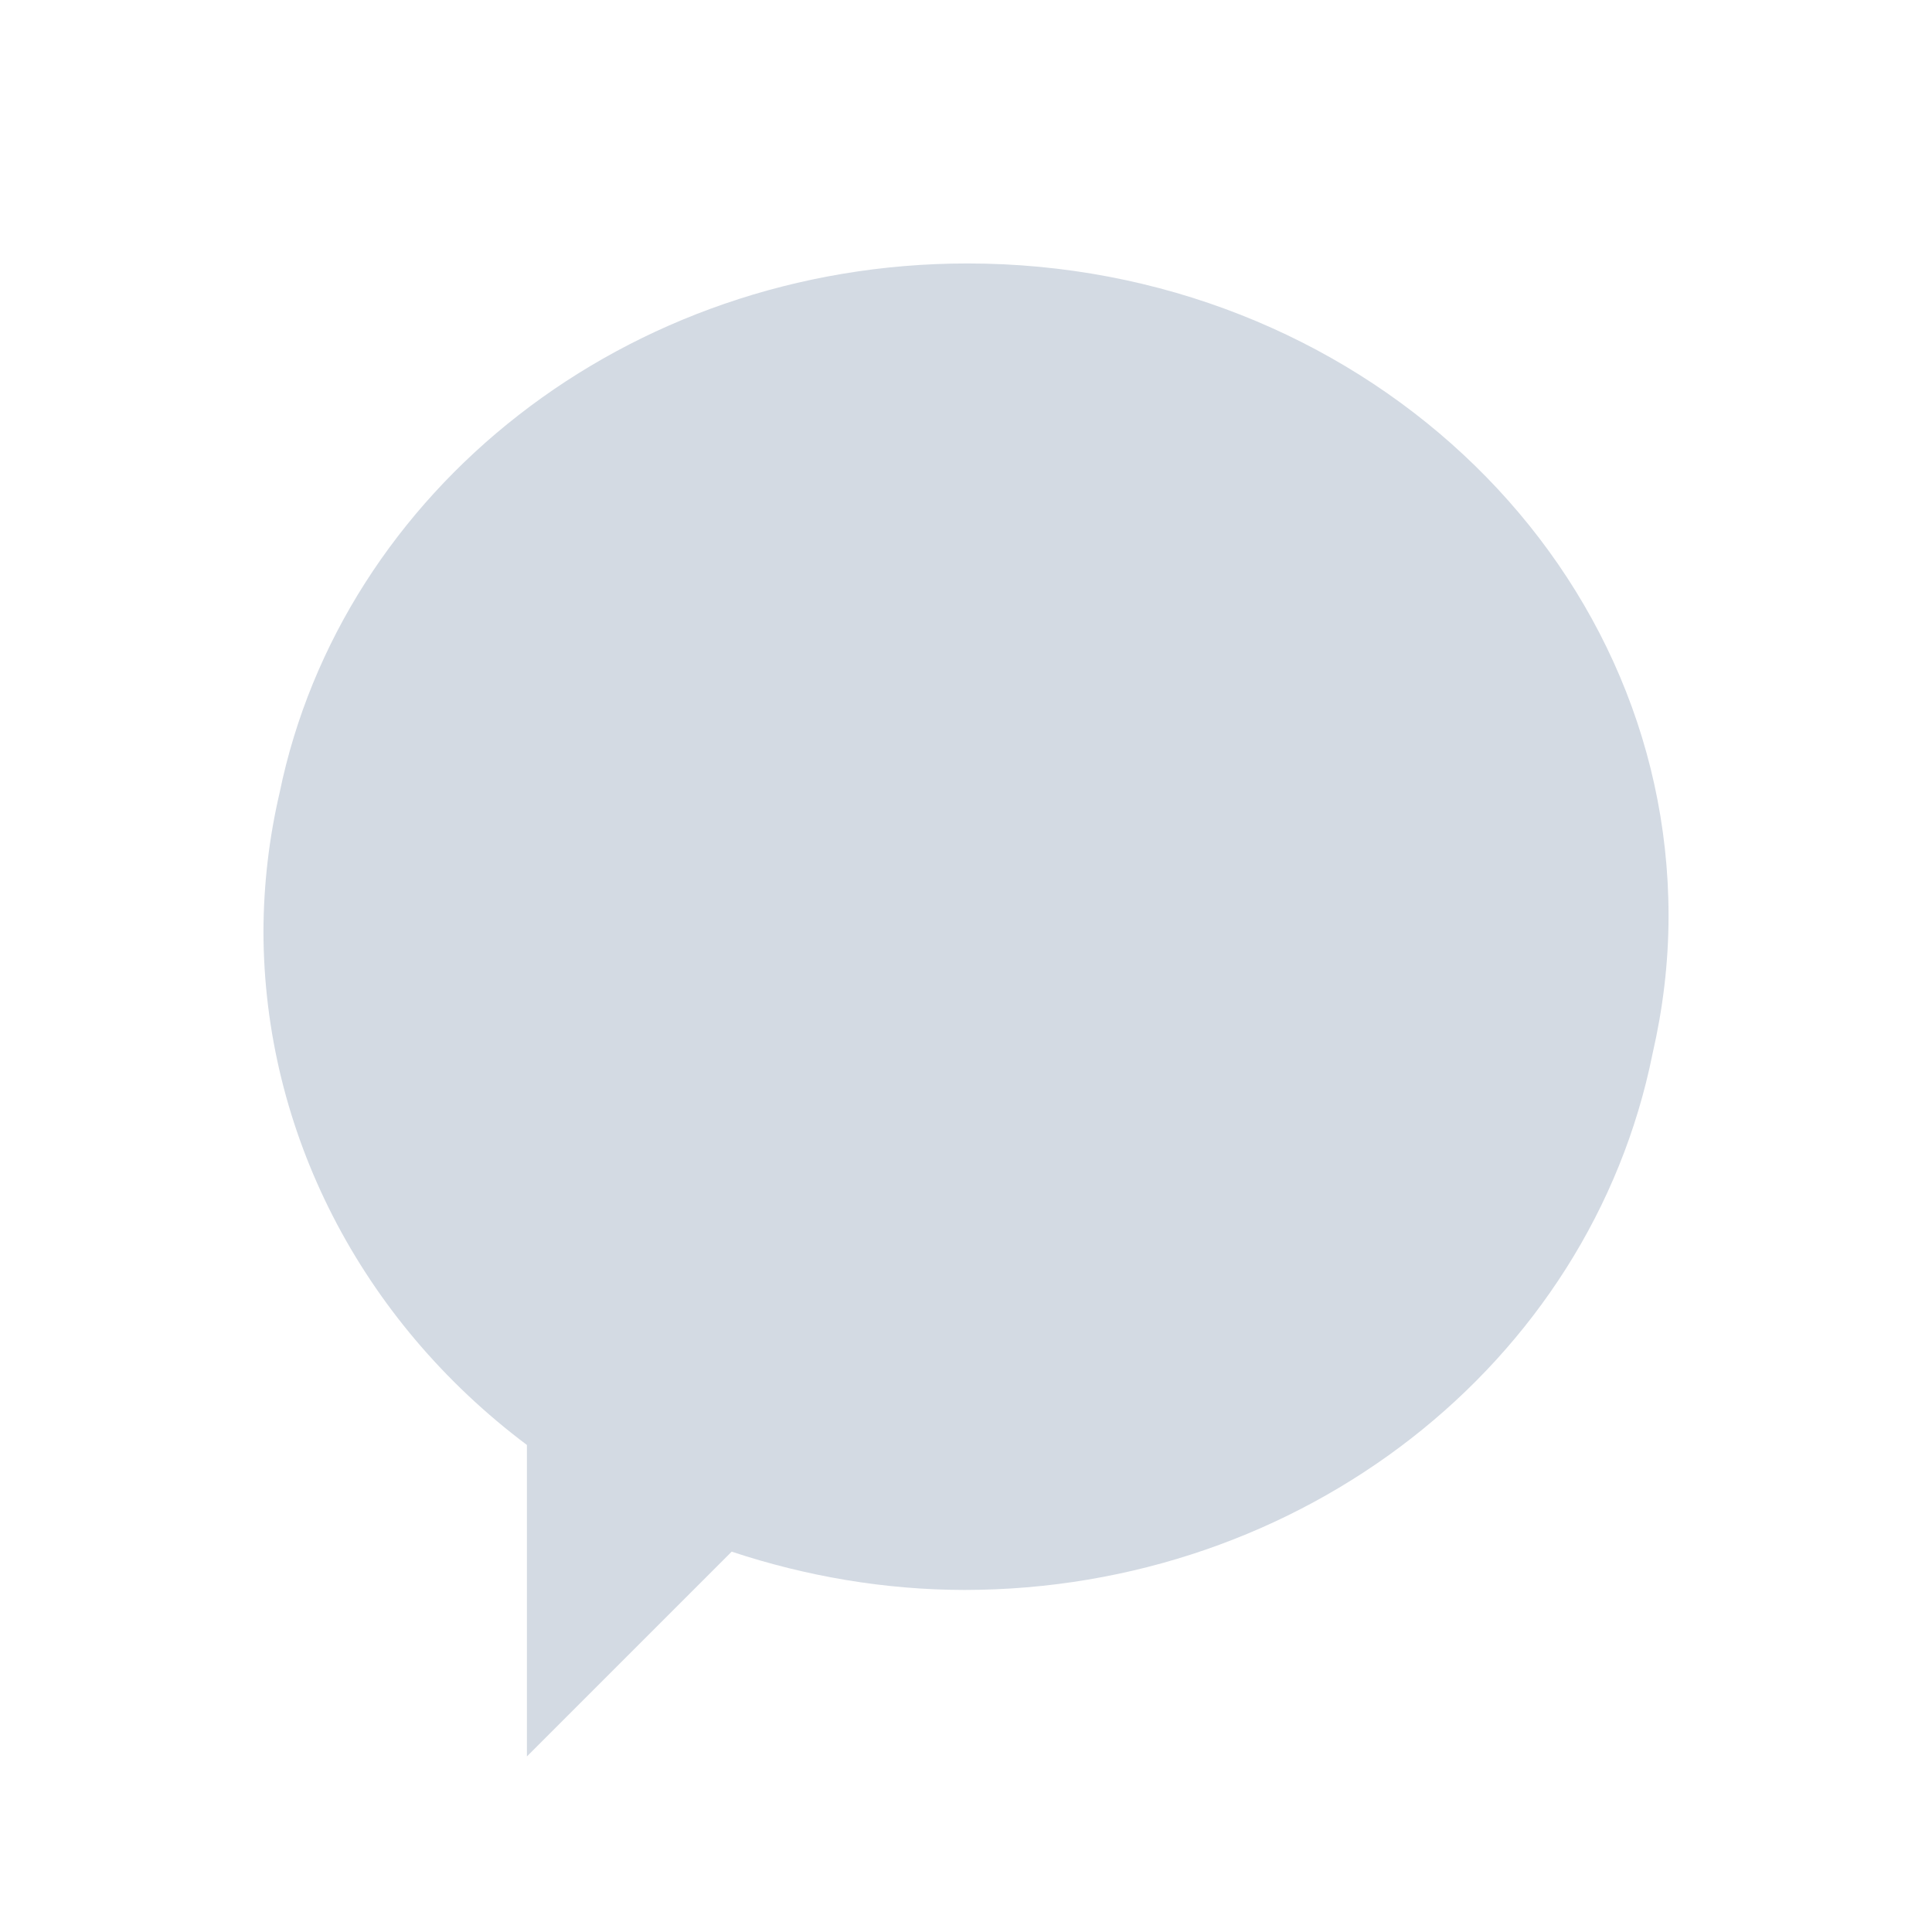
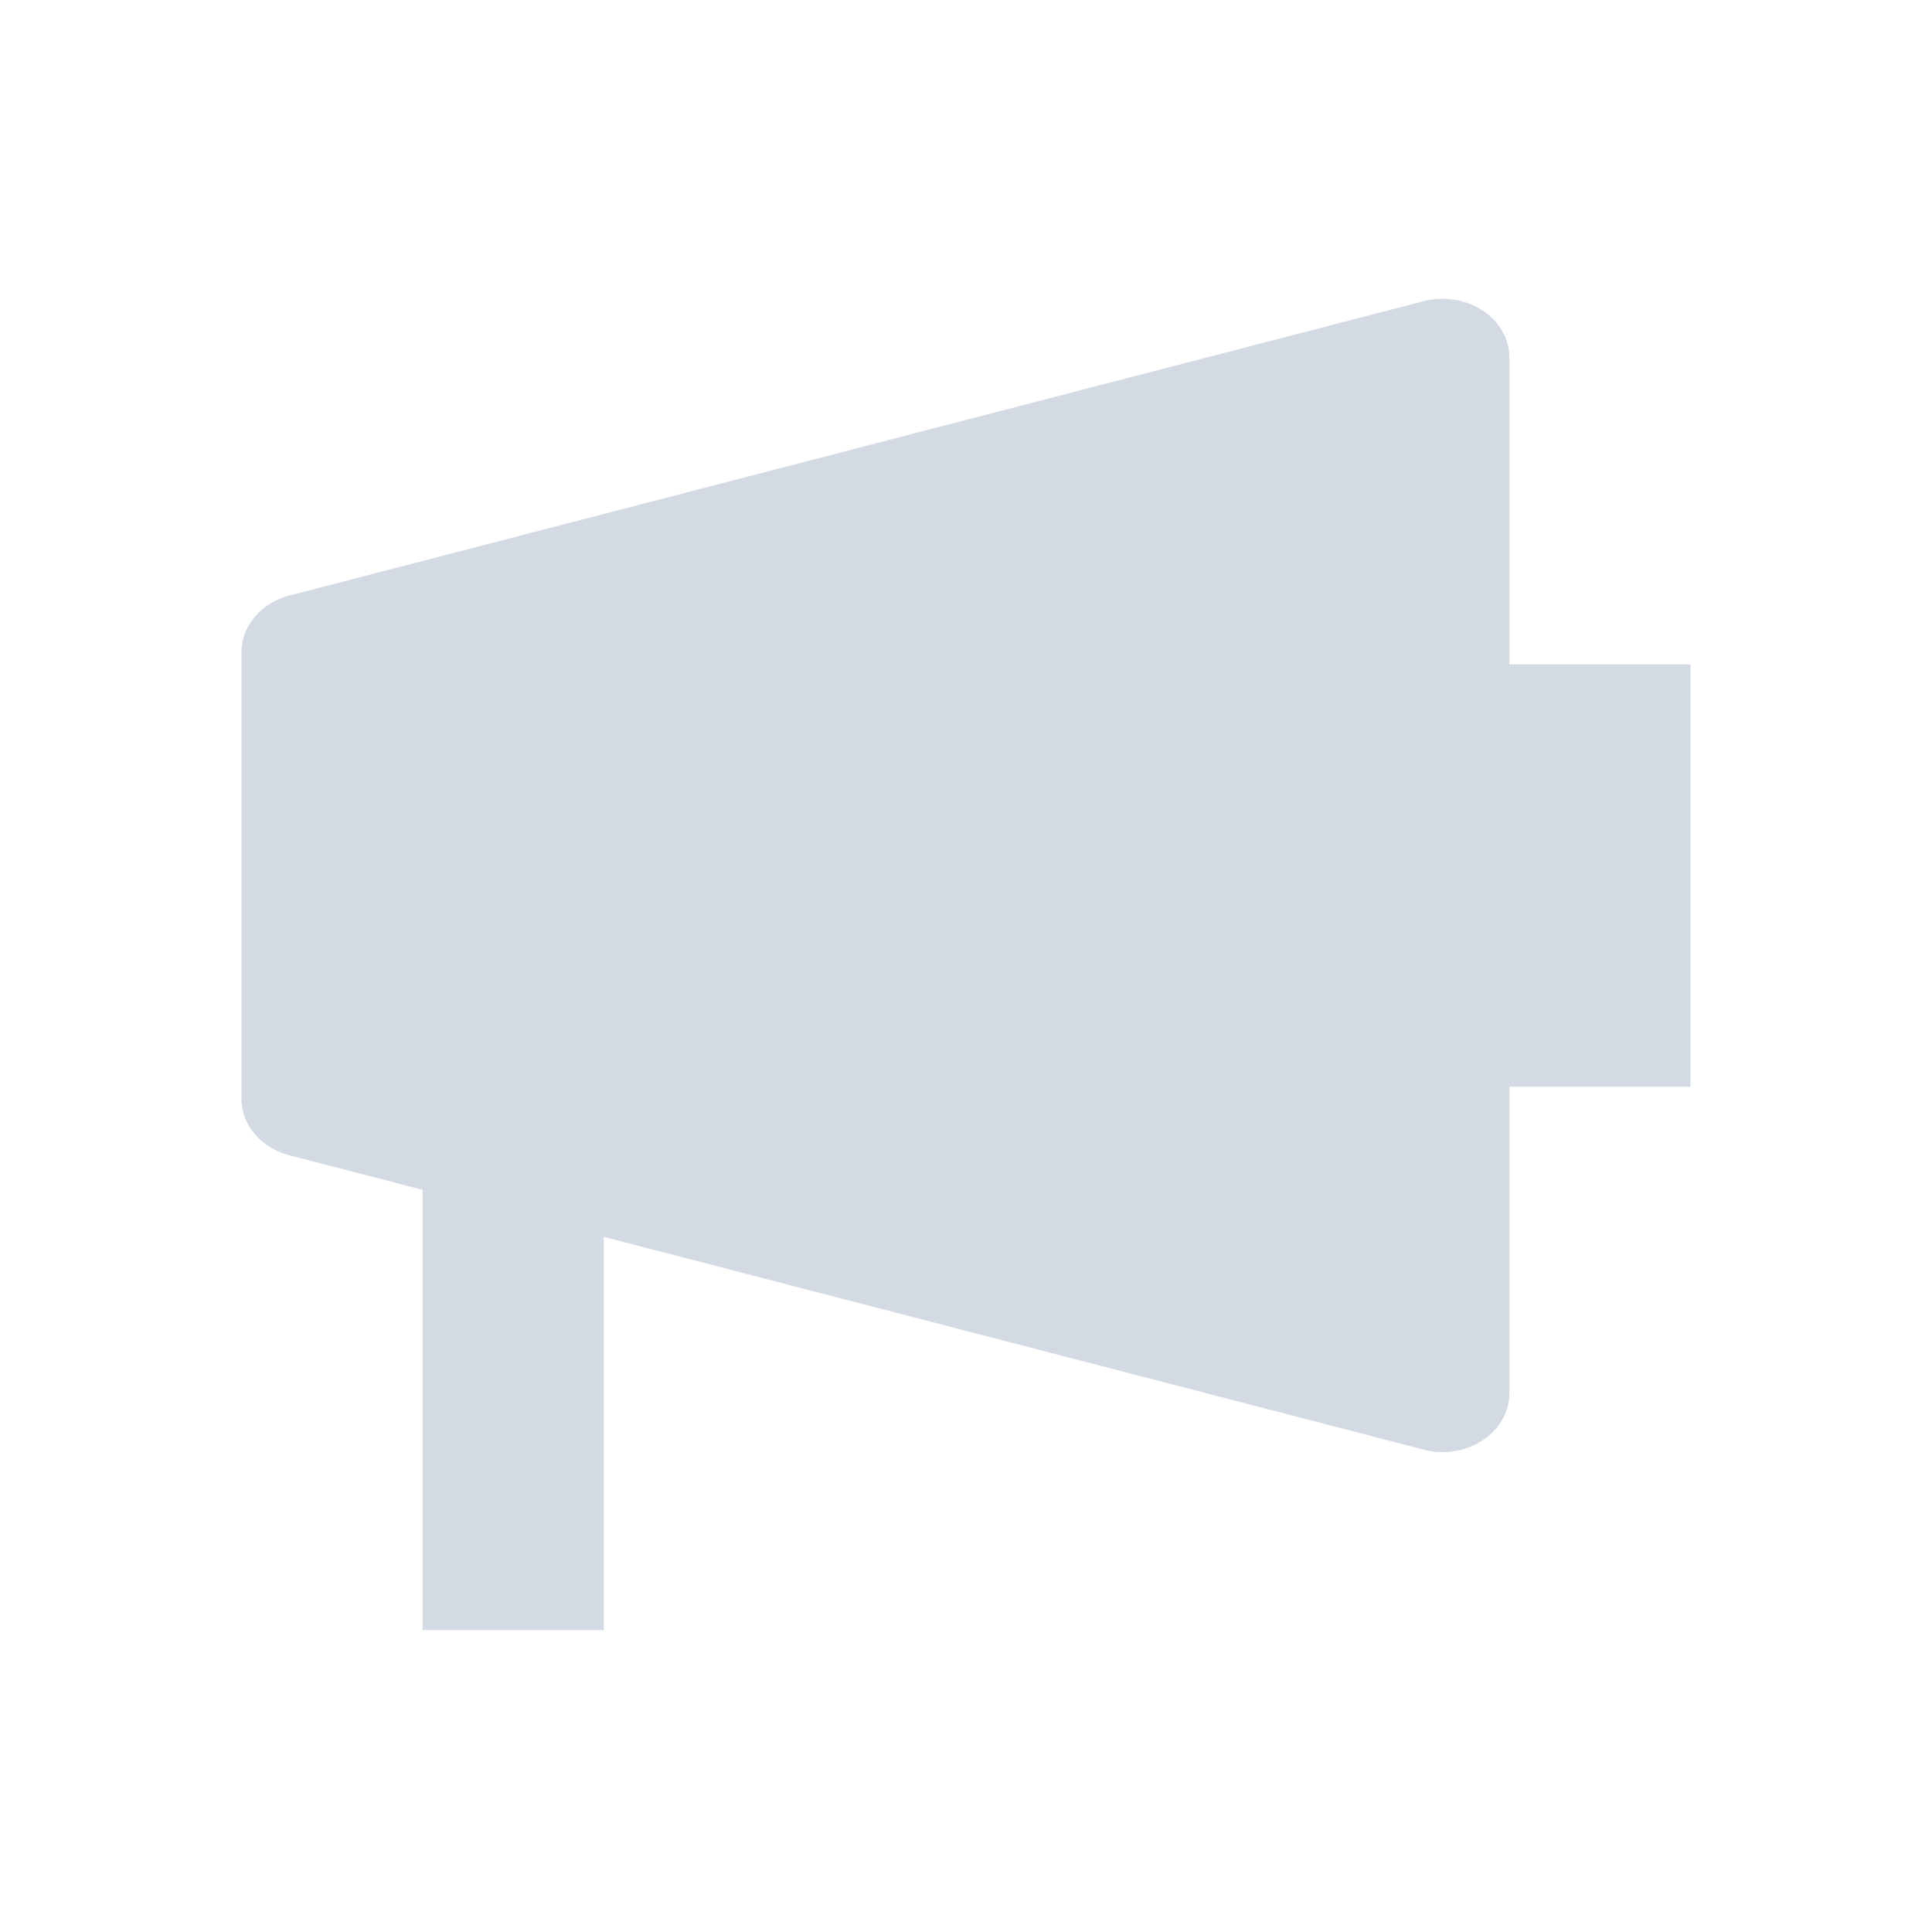
- <svg xmlns="http://www.w3.org/2000/svg" id="svg" width="100%" height="100%" version="1.1" viewBox="0 0 22 22">
-   <defs id="defs81">
+ <svg xmlns="http://www.w3.org/2000/svg" width="32" height="32" version="1.1">
+   <defs>
    <style id="current-color-scheme" type="text/css">
-    .ColorScheme-Text { color:#d3dae3; } .ColorScheme-Highlight { color:#5294e2; } .ColorScheme-ButtonBackground { color:#d3dae3; }
+    .ColorScheme-Background {color:#2f343f; } .ColorScheme-ButtonBackground { color:#444a58; } .ColorScheme-Highlight { color:#5294e2; } .ColorScheme-Text { color:#d3dae3; } .ColorScheme-NegativeText { color:#f44336; } .ColorScheme-PositiveText { color:#4caf50; } .ColorScheme-NeutralText { color:#ff9800; }
  </style>
  </defs>
+   <g id="22-22-konversation">
+     <rect style="opacity:0.001" width="22" height="22" x="32" y="10" />
+     <path style="fill:currentColor" class="ColorScheme-Text" d="m 48.24,14 a 0.737,0.65 0 0 0 -0.186,0.025 l -12.525,3.25 A 0.737,0.65 0 0 0 35,17.899 v 5.202 a 0.737,0.65 0 0 0 0.529,0.623 L 37,24.105 V 29 h 2 v -4.375 l 9.055,2.35 A 0.737,0.65 0 0 0 49,26.351 v -3.352 h 2 v -5.001 h -2 v -0.006 -3.344 a 0.737,0.65 0 0 0 -0.76,-0.649 z" />
+   </g>
  <g id="konversation">
-     <rect id="123" width="22" height="22" x="0" y="0" style="fill:currentColor;fill-opacity:1;stroke:none;opacity:0.001" />
-     <path id="path4149" class="ColorScheme-Text" d="m 11.018,3 c -3.893,0 -7.129,2.595 -7.834,6.027 C 3.063,9.545 3.002,10.074 3,10.604 c 0.003,2.278 1.107,4.429 3,5.85 l 0,3.547 2.332,-2.332 c 0.851,0.282 1.746,0.435 2.65,0.436 3.835,-0.002 7.124,-2.567 7.836,-6.107 C 18.935,11.49 19,10.966 19,10.428 19,6.325 15.426,3 11.018,3 Z" style="opacity:1;fill:currentColor;fill-opacity:1" />
+     <rect style="opacity:0.001" width="32" height="32" x="0" y="0" />
+     <path style="fill:currentColor" class="ColorScheme-Text" d="m 23.86,4.95 c -0.094,0.002 -0.188,0.015 -0.278,0.038 L 4.794,9.864 C 4.324,9.986 4.001,10.366 4,10.799 v 7.402 c 5.242e-4,0.432 0.324,0.813 0.794,0.935 l 2.206,0.571 V 27 H 10 V 20.486 L 23.582,24.011 C 24.29,24.195 24.999,23.727 25,23.076 V 18 h 3 V 11.004 H 25 V 10.996 5.923 C 24.999,5.373 24.483,4.933 23.86,4.95 Z" />
  </g>
</svg>
